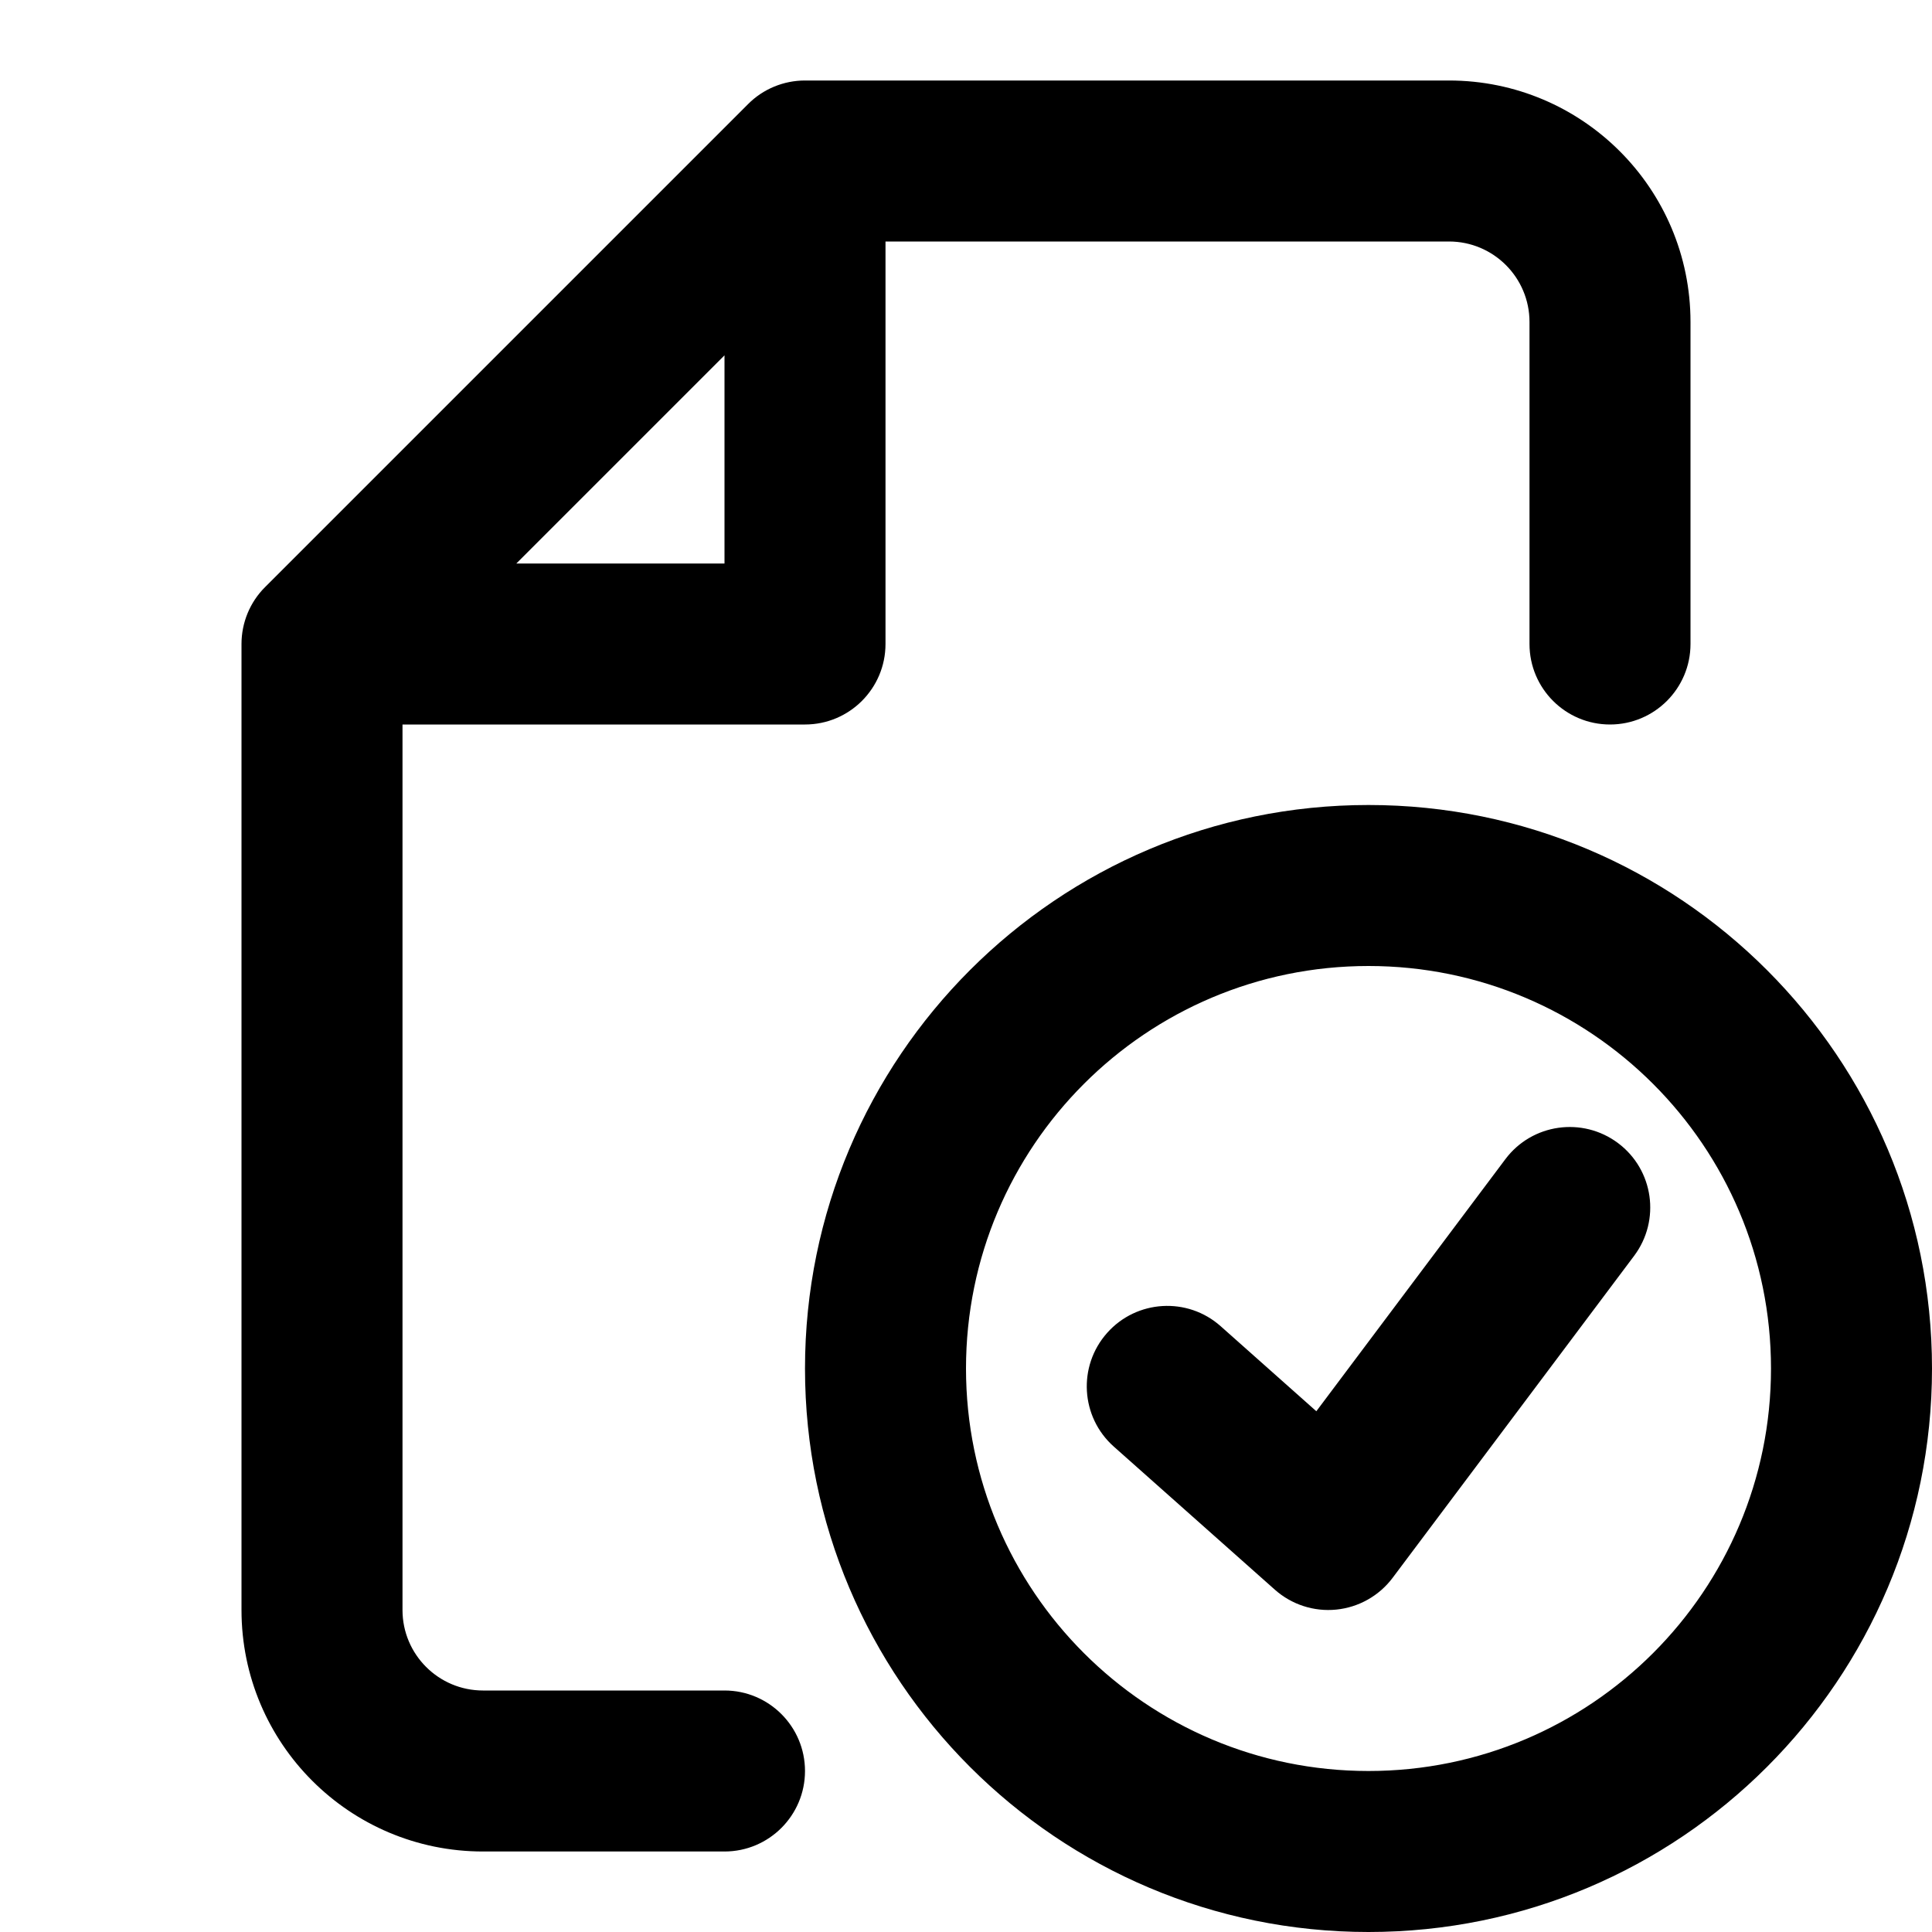
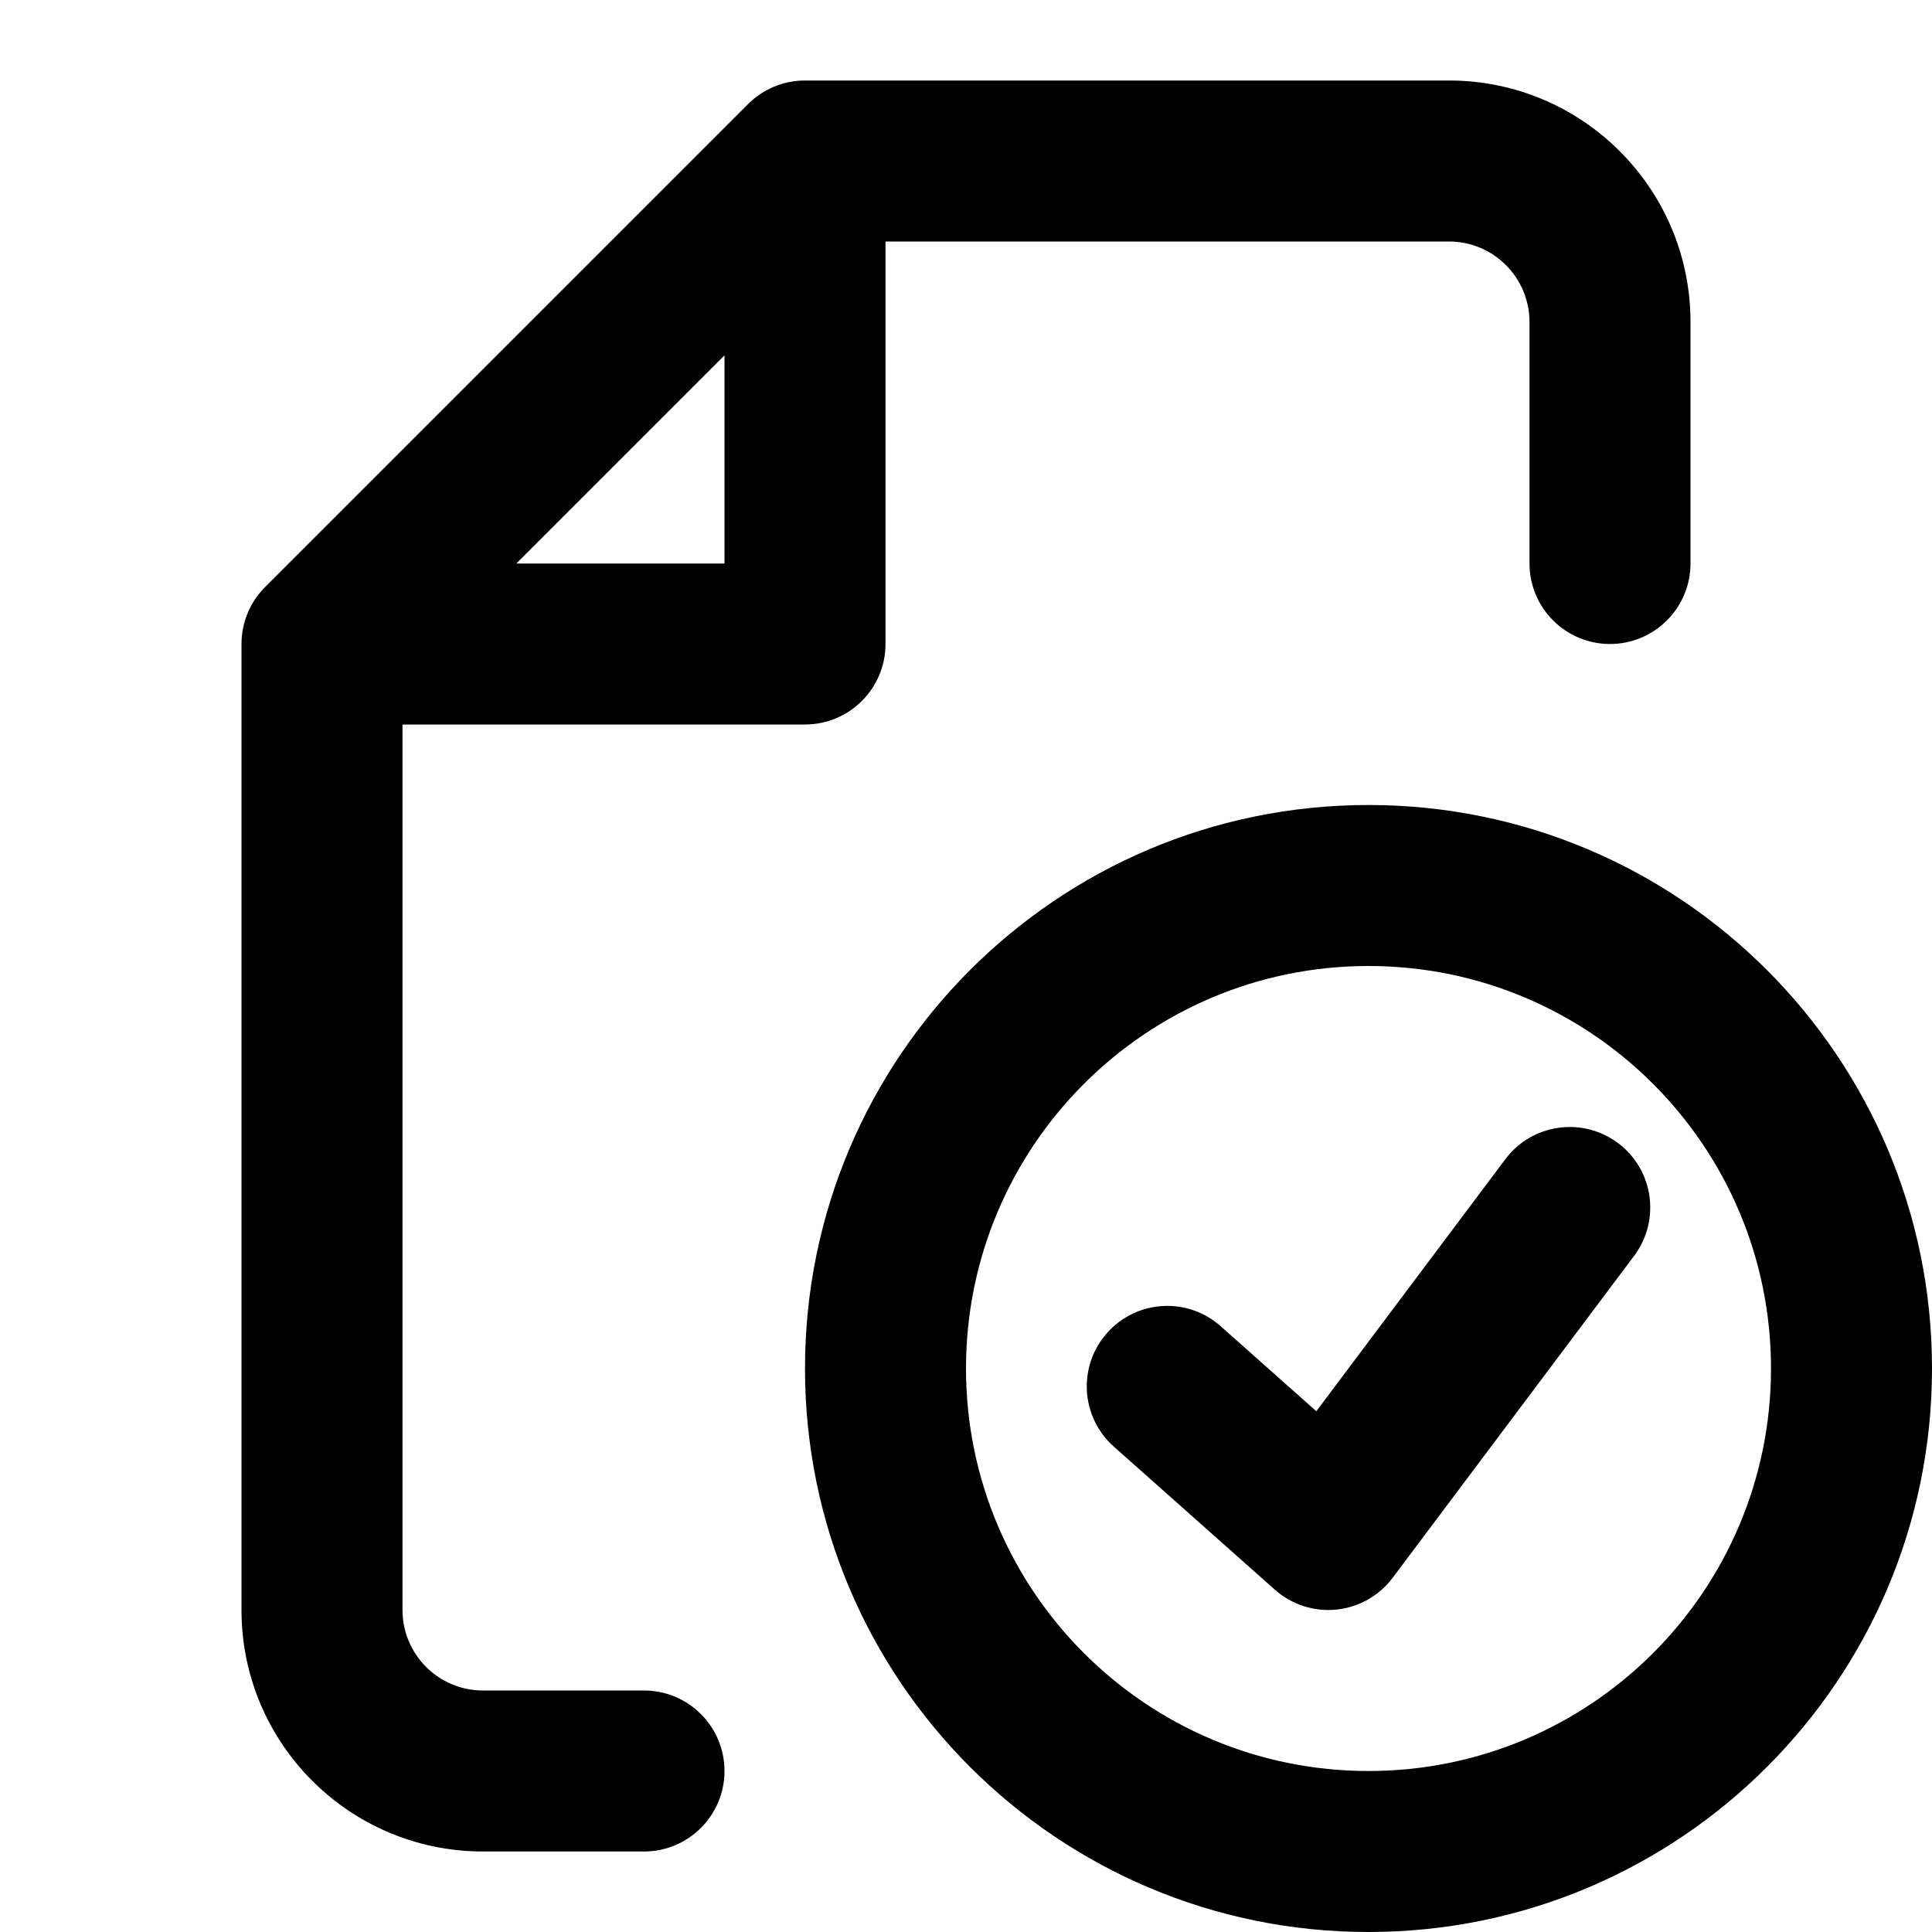
<svg xmlns="http://www.w3.org/2000/svg" width="24" height="24" viewBox="0 0 24 24" fill="none">
-   <path fill-rule="evenodd" clip-rule="evenodd" d="M9.293 1.293C9.48 1.105 9.735 1 10 1H18C19.657 1 21 2.343 21 4V8C21 8.552 20.552 9 20 9C19.448 9 19 8.552 19 8V4C19 3.448 18.552 3 18 3H11V8C11 8.552 10.552 9 10 9H5V20C5 20.552 5.448 21 6 21H9C9.552 21 10 21.448 10 22C10 22.552 9.552 23 9 23H6C4.343 23 3 21.657 3 20V8C3 7.735 3.105 7.48 3.293 7.293L9.293 1.293ZM6.414 7H9V4.414L6.414 7ZM17 12C14.239 12 12 14.239 12 17C12 19.761 14.239 22 17 22C19.761 22 22 19.761 22 17C22 14.239 19.761 12 17 12ZM10 17C10 13.134 13.134 10 17 10C20.866 10 24 13.134 24 17C24 20.866 20.866 24 17 24C13.134 24 10 20.866 10 17ZM20.3 15.6C20.631 15.158 20.542 14.531 20.1 14.2C19.658 13.869 19.031 13.958 18.7 14.4L16.352 17.531L15.164 16.475C14.752 16.108 14.12 16.145 13.753 16.558C13.386 16.971 13.423 17.603 13.836 17.97L15.836 19.747C16.045 19.933 16.322 20.023 16.6 19.995C16.878 19.967 17.132 19.824 17.3 19.6L20.3 15.6Z" fill="black" />
+   <path fill-rule="evenodd" clip-rule="evenodd" d="M9.293 1.293C9.48 1.105 9.735 1 10 1H18C19.657 1 21 2.343 21 4V7C21 7.552 20.552 8 20 8C19.448 8 19 7.552 19 7V4C19 3.448 18.552 3 18 3H11V8C11 8.552 10.552 9 10 9H5V20C5 20.552 5.448 21 6 21H8C8.552 21 9 21.448 9 22C9 22.552 8.552 23 8 23H6C4.343 23 3 21.657 3 20V8C3 7.735 3.105 7.48 3.293 7.293L9.293 1.293ZM6.414 7H9V4.414L6.414 7ZM17 12C14.239 12 12 14.239 12 17C12 19.761 14.239 22 17 22C19.761 22 22 19.761 22 17C22 14.239 19.761 12 17 12ZM10 17C10 13.134 13.134 10 17 10C20.866 10 24 13.134 24 17C24 20.866 20.866 24 17 24C13.134 24 10 20.866 10 17ZM20.3 15.6C20.631 15.158 20.542 14.531 20.1 14.2C19.658 13.869 19.031 13.958 18.7 14.4L16.352 17.531L15.164 16.475C14.752 16.108 14.12 16.145 13.753 16.558C13.386 16.971 13.423 17.603 13.836 17.97L15.836 19.747C16.045 19.933 16.322 20.023 16.6 19.995C16.878 19.967 17.132 19.824 17.3 19.6L20.3 15.6Z" fill="black" />
</svg>
